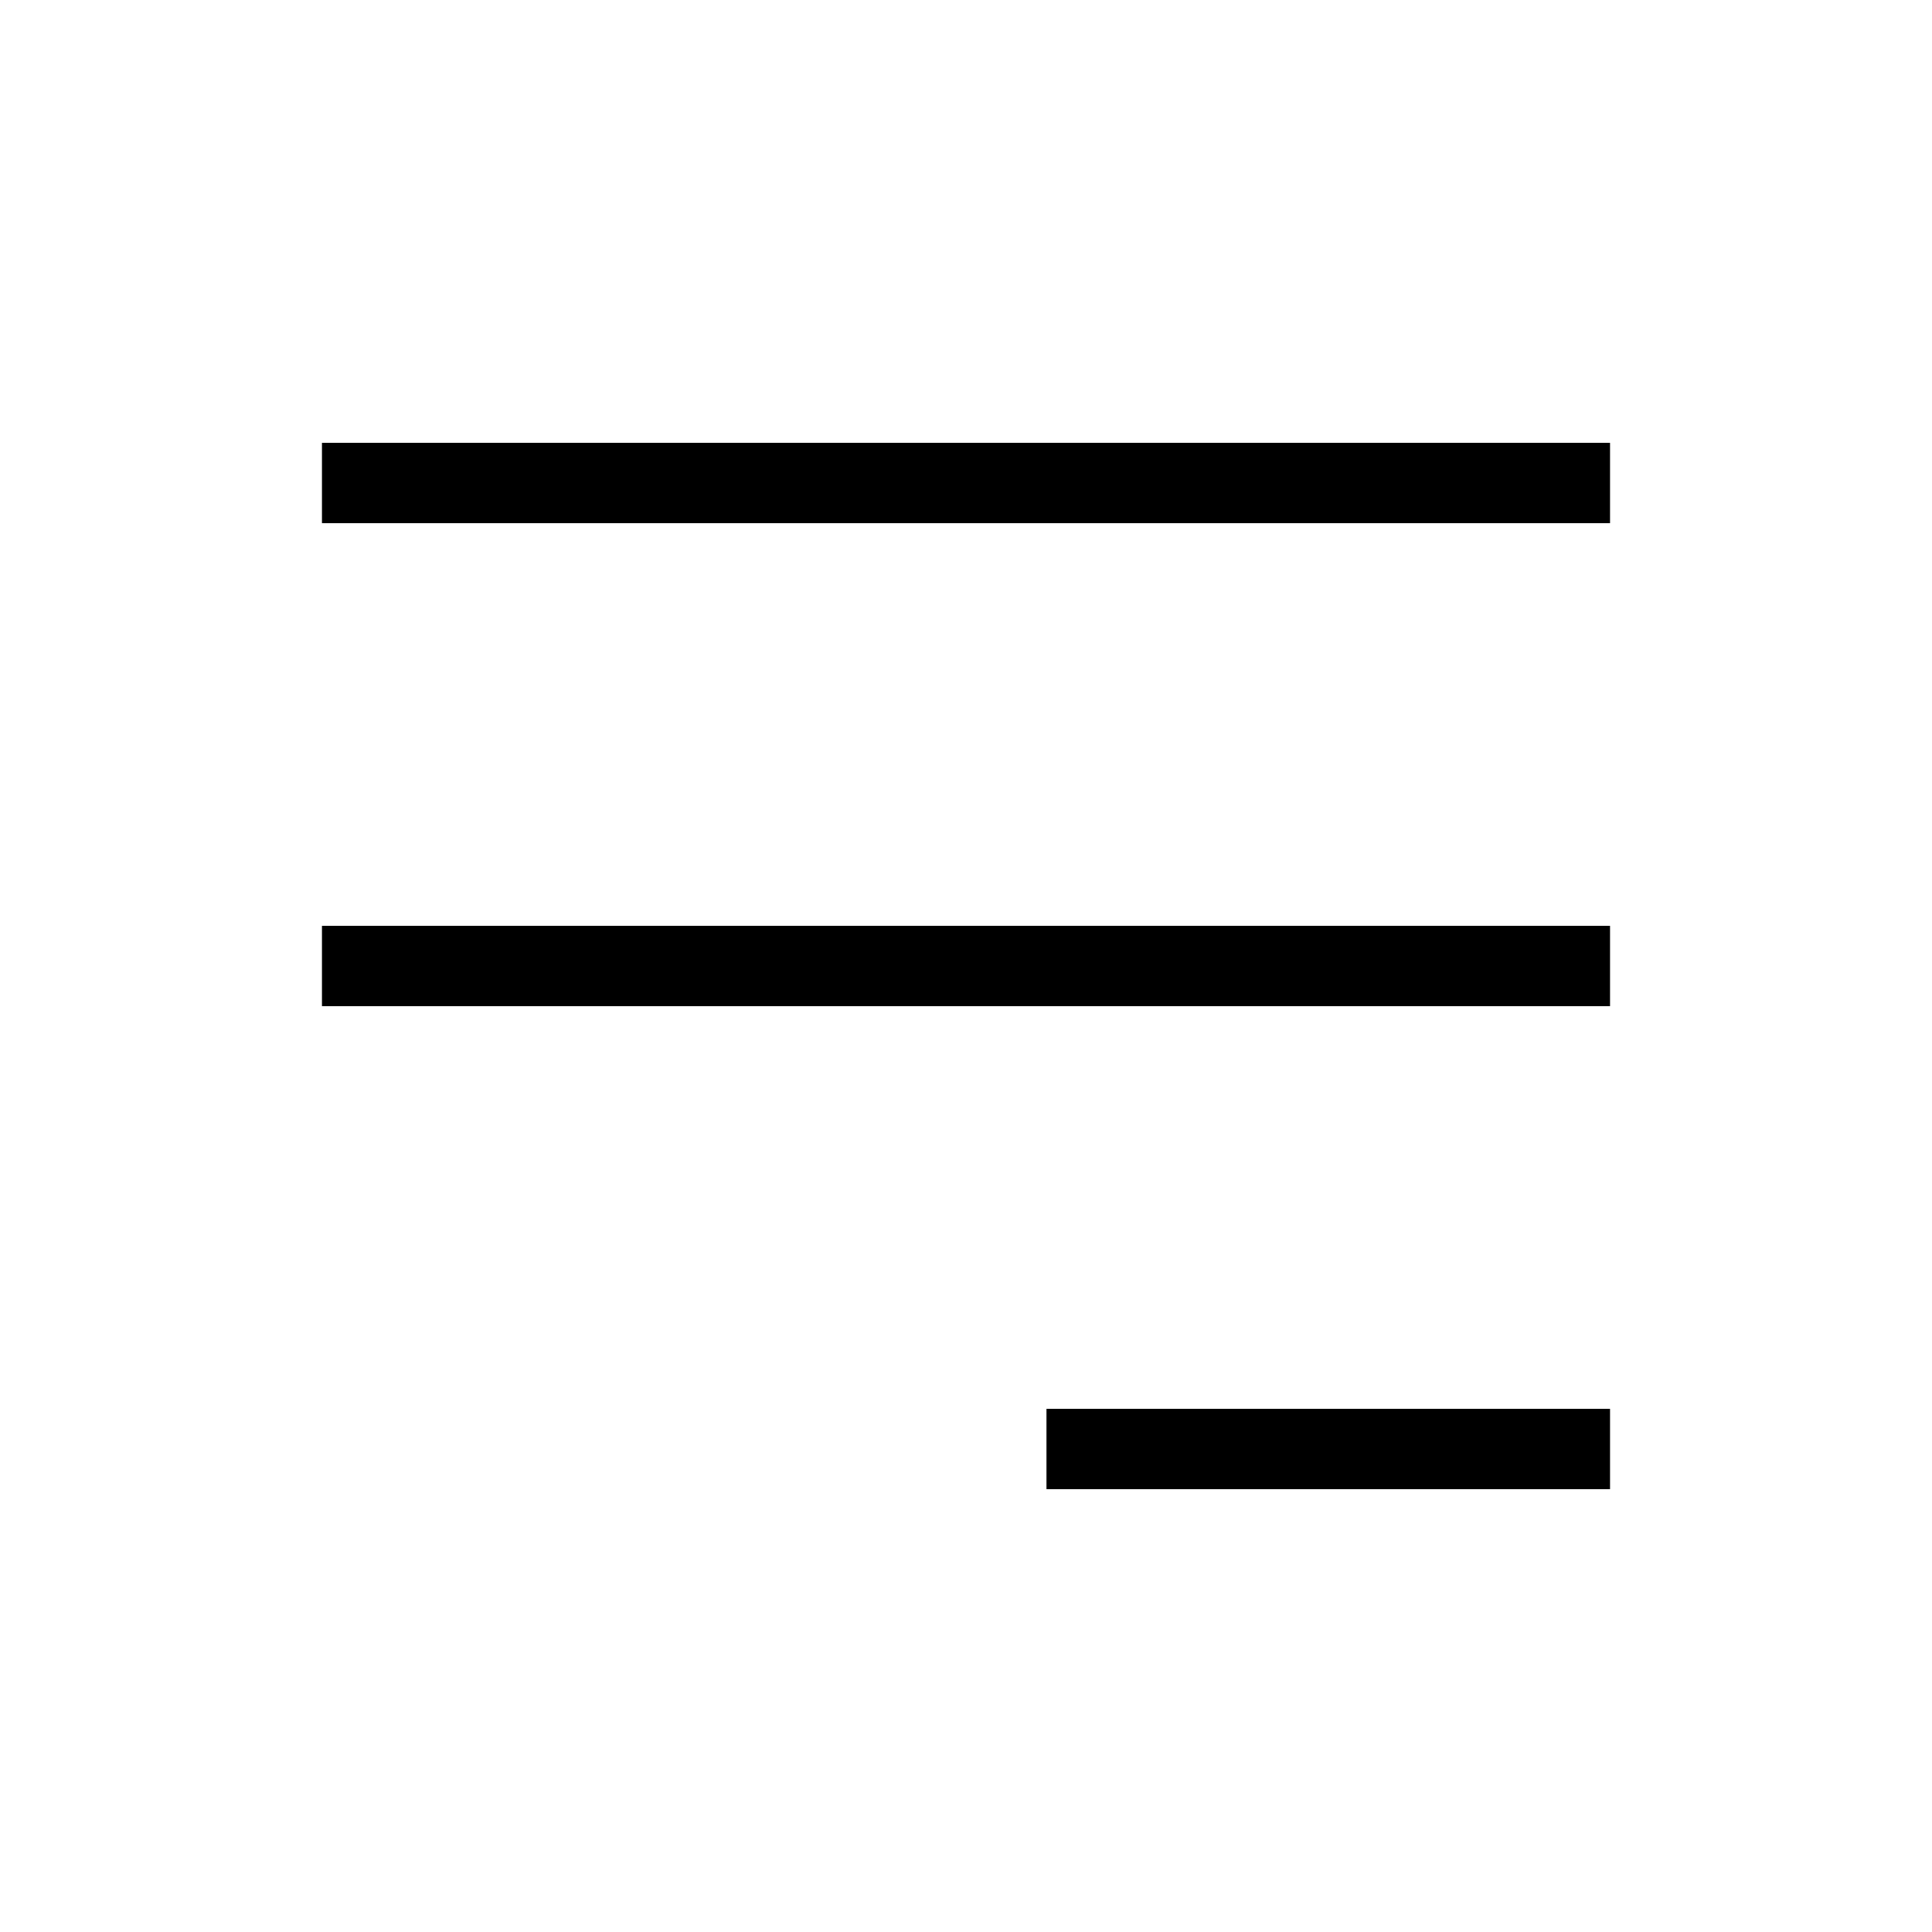
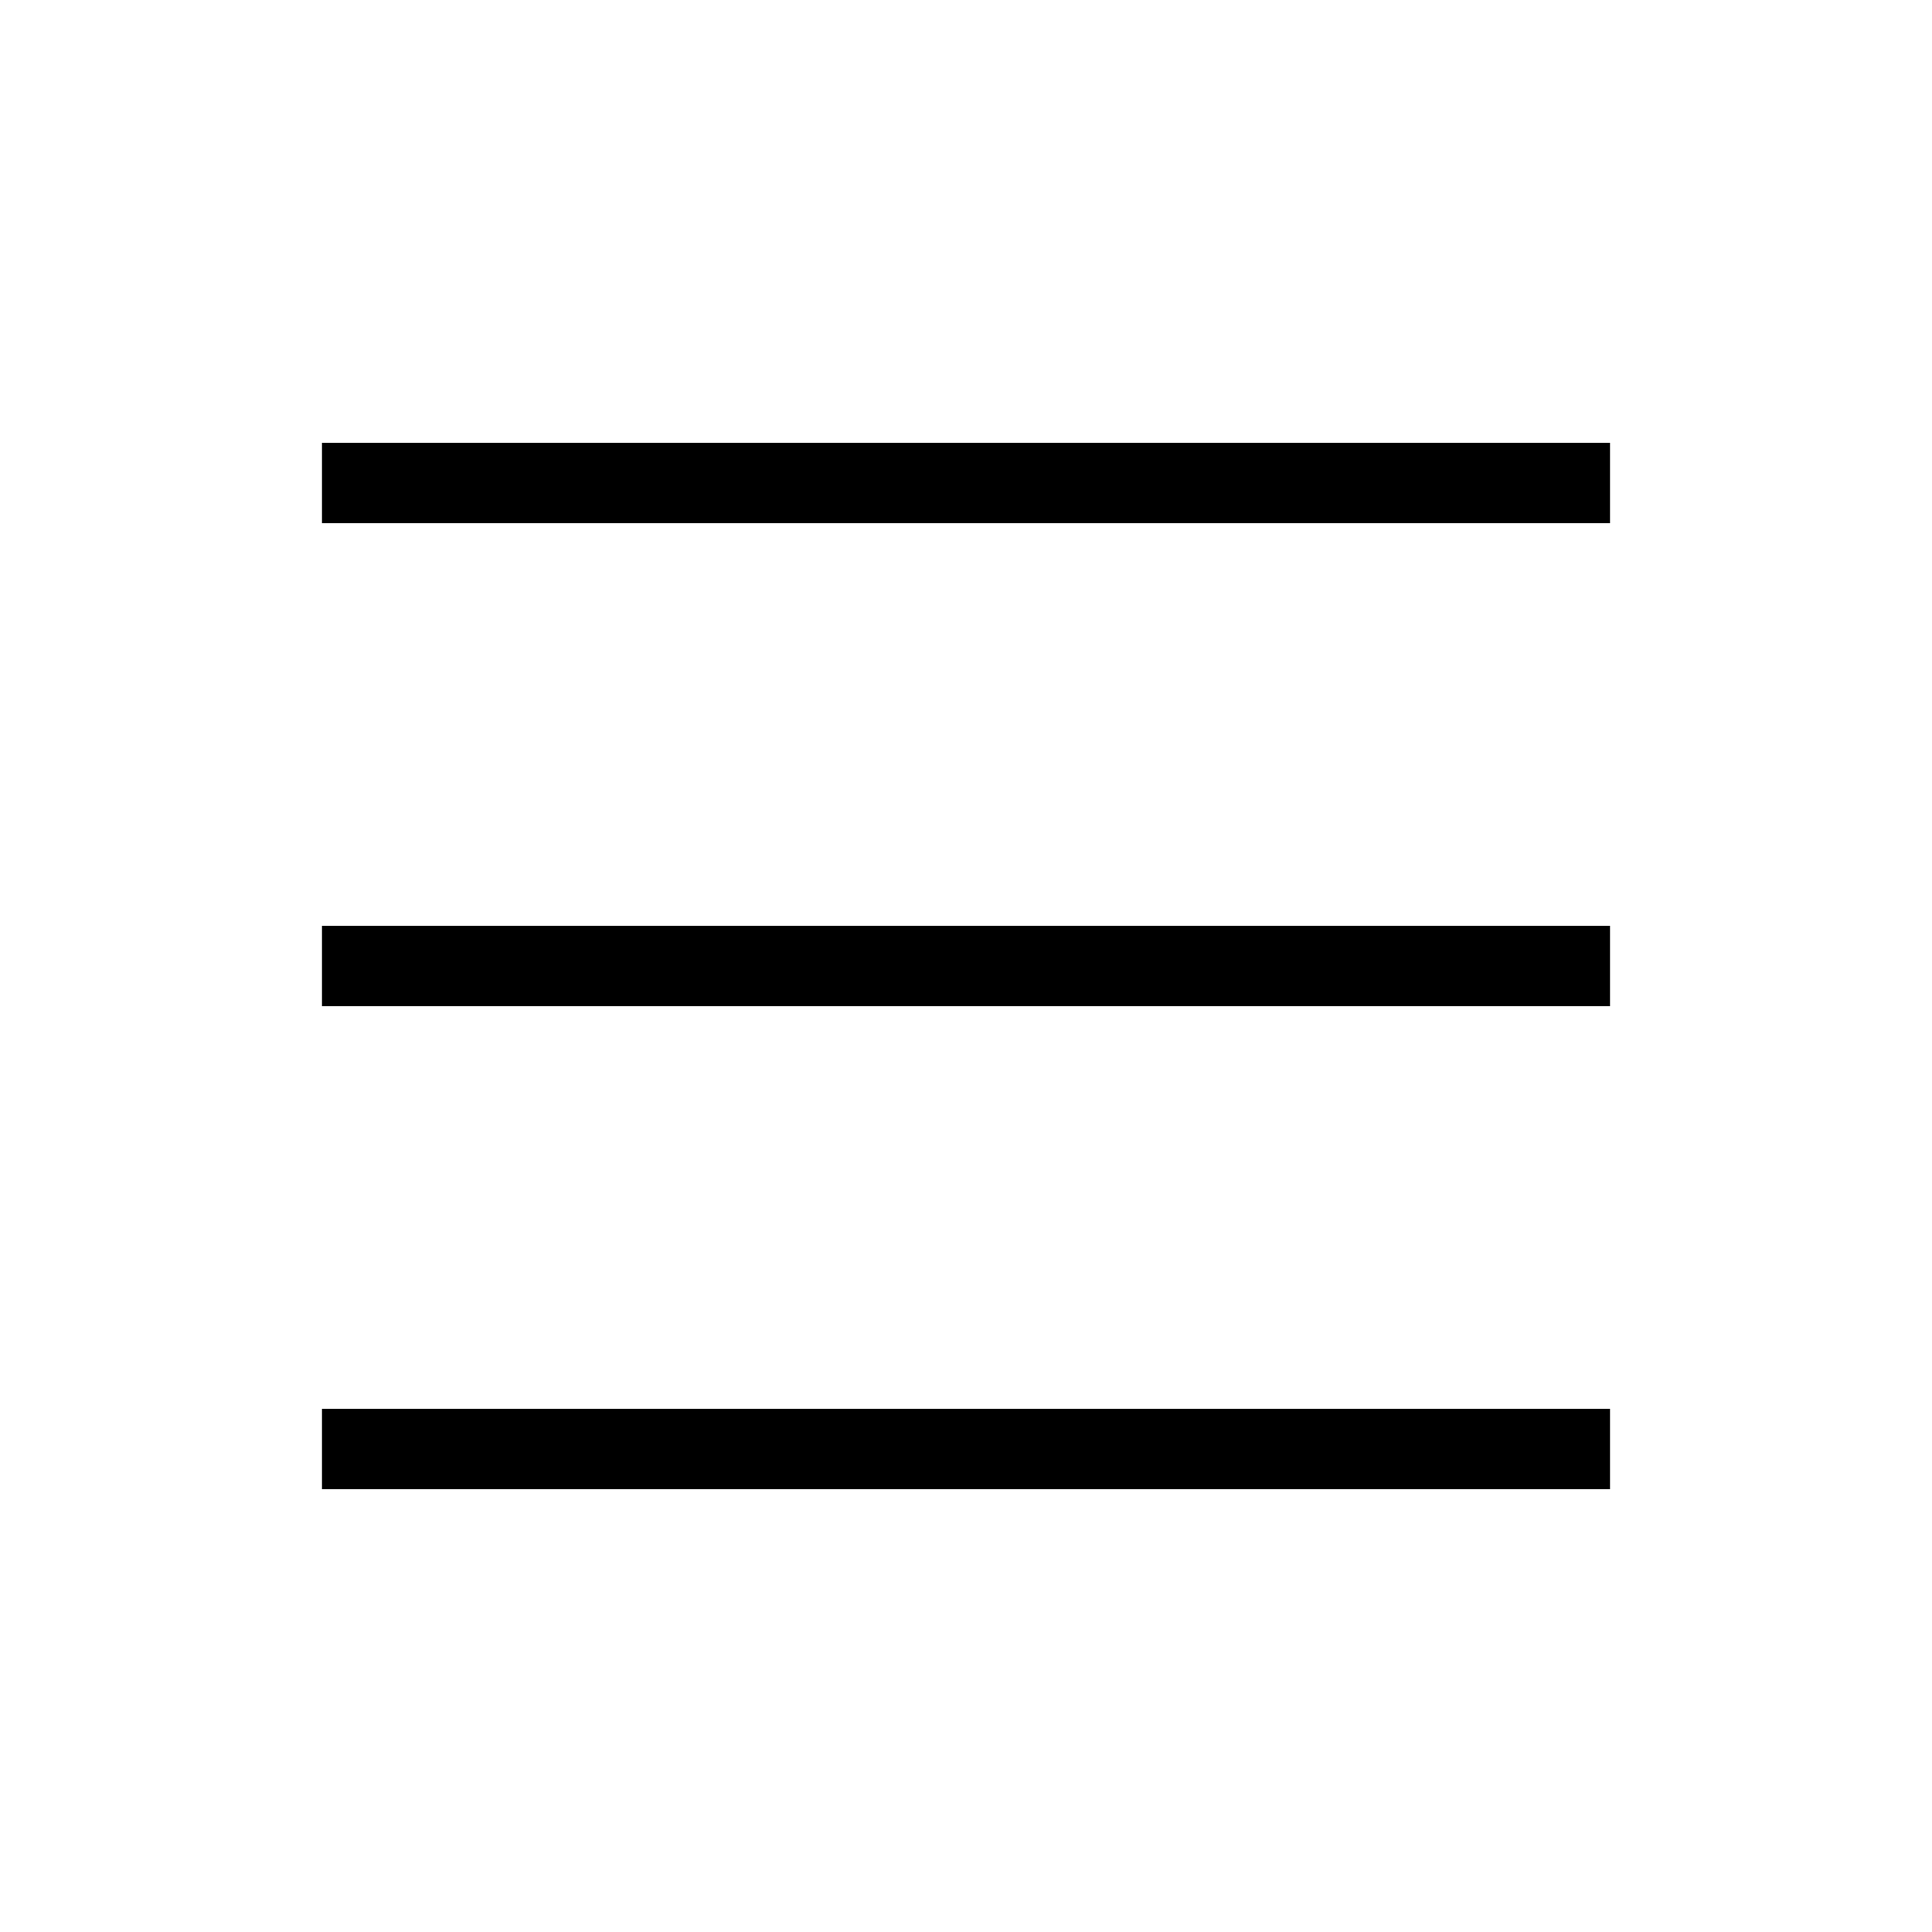
- <svg xmlns="http://www.w3.org/2000/svg" className="h-6 w-6 text-gray-500 hover:text-gray-700 transition duration-300 ease-in-out" fill="none" stroke="currentColor" viewBox="0 0 24 24">
-   <path strokeLinecap="round" strokeLinejoin="round" strokeWidth="10" d="M4 6h16M4 12h16m-7 6h7" />
+ <svg xmlns="http://www.w3.org/2000/svg" fill="none" viewBox="0 0 24 24" stroke="currentColor" className="h-6 w-6">
+   <path strokeLinecap="round" strokeLinejoin="round" strokeWidth="2" d="M4 6h16M4 12h16M4 18h16" />
</svg>
